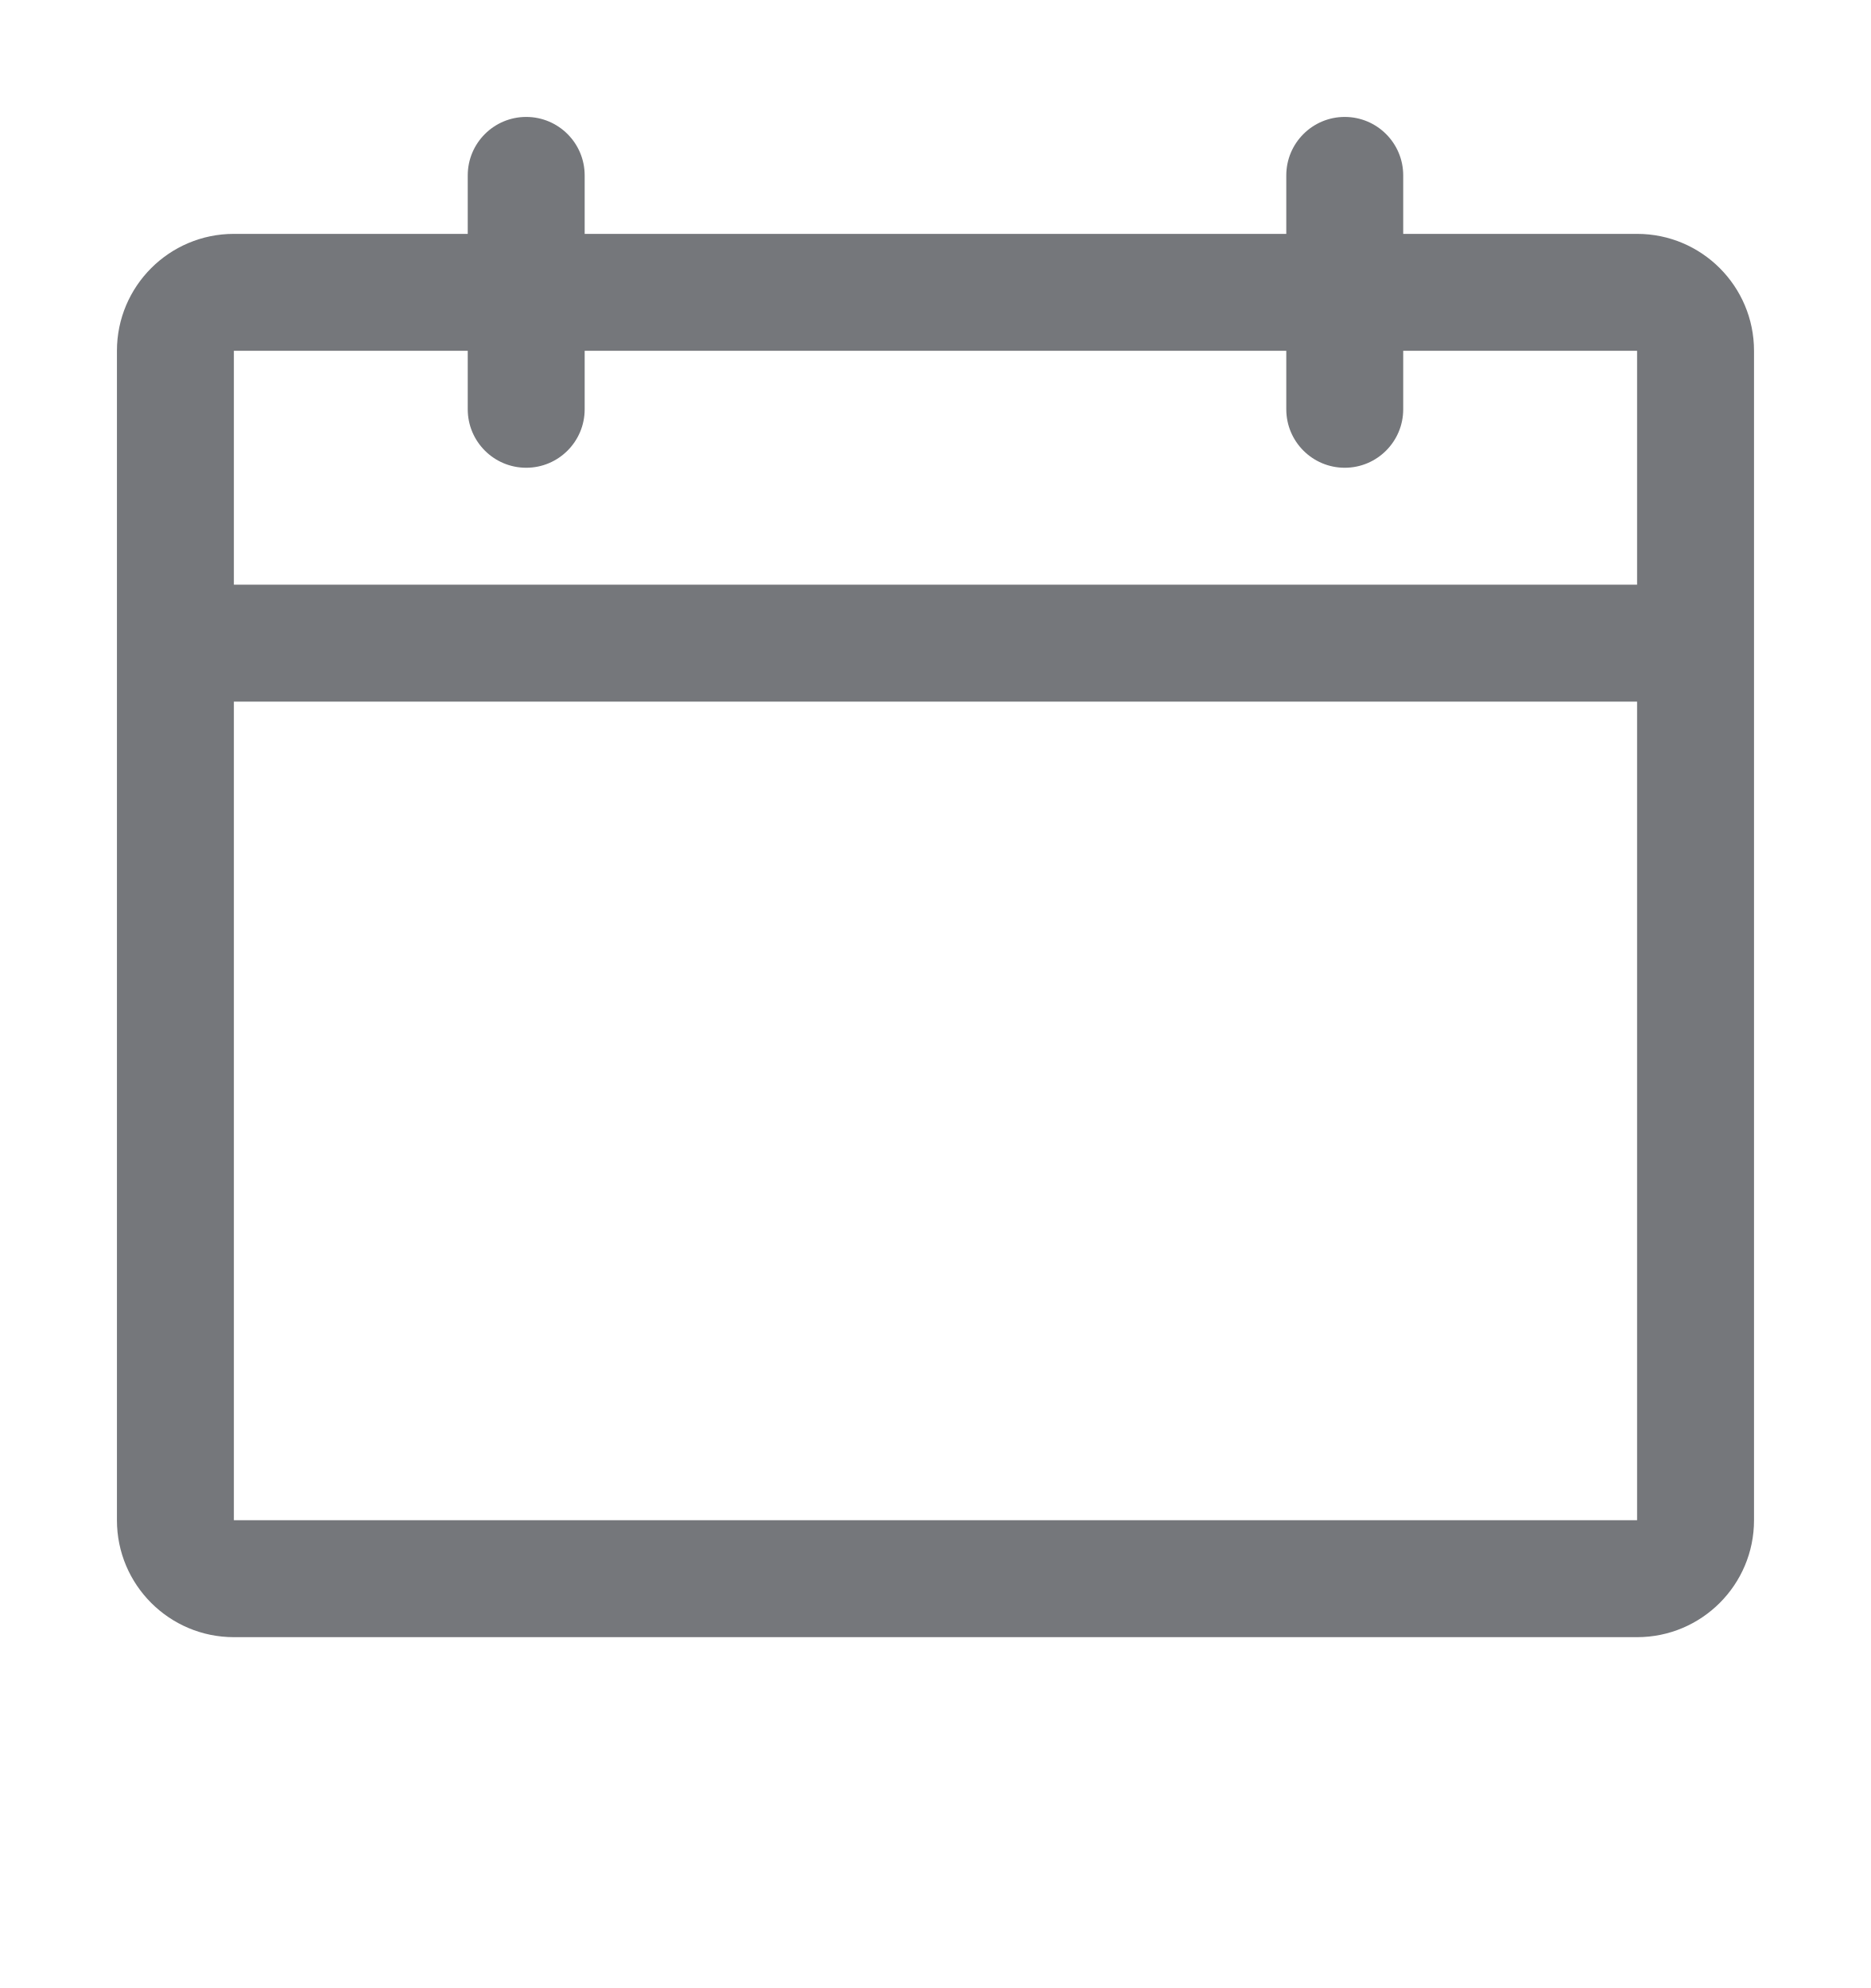
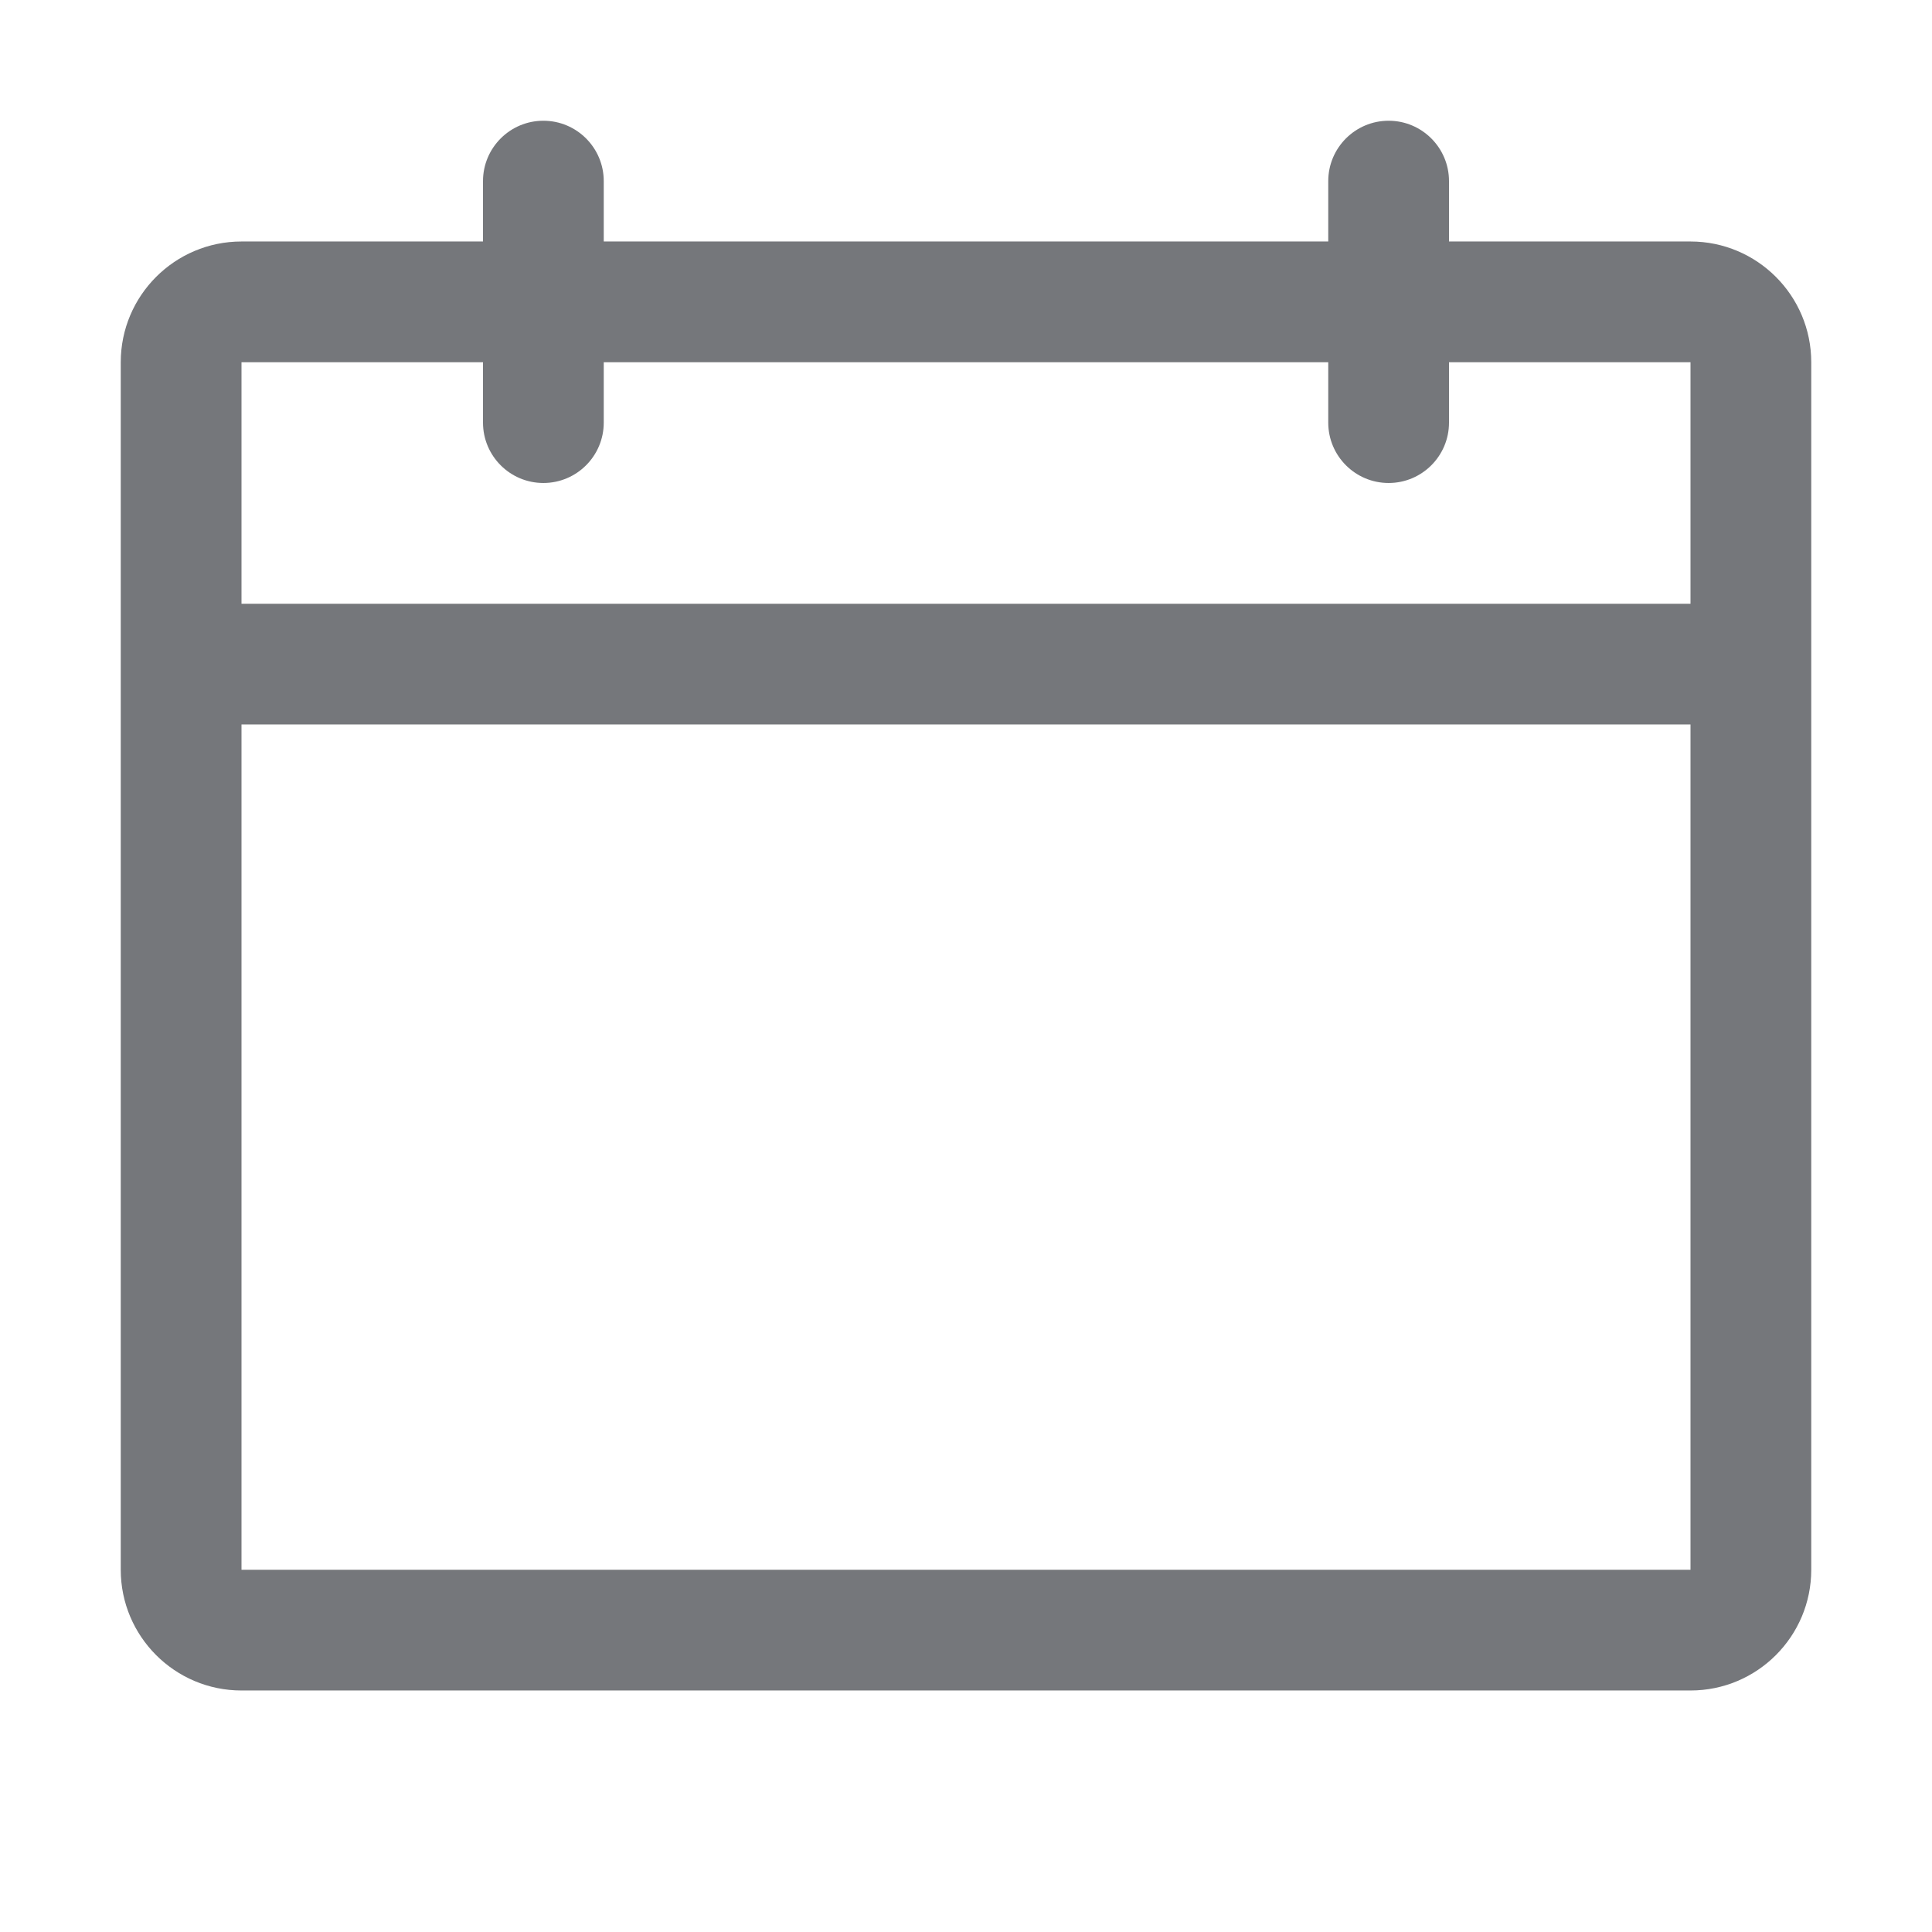
- <svg xmlns="http://www.w3.org/2000/svg" width="16px" height="17px" viewBox="0 0 16 17" version="1.1">
+ <svg xmlns="http://www.w3.org/2000/svg" width="16px" height="16px" viewBox="0 0 16 16" version="1.1">
  <g id="💎-Components" stroke="none" stroke-width="1" fill="none" fill-rule="evenodd">
    <g id="Icons/Grid" transform="translate(-1272, -841)">
      <g id="16dp" transform="translate(62, 729)">
        <g id="Black" transform="translate(954, 0)">
          <g id="Group-5836" transform="translate(40, 40)">
            <g id="Icons-/-16-/-ic_calendar_grey06" transform="translate(216, 72.08692)">
              <rect id="area" x="0" y="0" width="16" height="16" />
              <path d="M4.5,0.913 C4.776,0.913 5,1.137 5,1.413 L5,1.913 L11,1.913 L11,1.413 C11,1.137 11.224,0.913 11.5,0.913 C11.776,0.913 12,1.137 12,1.413 L12,1.913 L14,1.913 C14.552,1.913 15,2.361 15,2.913 L15,12.913 C15,13.465 14.552,13.913 14,13.913 L2,13.913 C1.448,13.913 1,13.465 1,12.913 L1,2.913 C1,2.361 1.448,1.913 2,1.913 L4,1.913 L4,1.413 C4,1.137 4.224,0.913 4.5,0.913 Z M11,3.413 C11,3.689 11.224,3.913 11.5,3.913 C11.776,3.913 12,3.689 12,3.413 L12,2.913 L14,2.913 L14,4.913 L2,4.913 L2,2.913 L4,2.913 L4,3.413 C4,3.689 4.224,3.913 4.5,3.913 C4.776,3.913 5,3.689 5,3.413 L5,2.913 L11,2.913 L11,3.413 Z M14,12.913 L14,5.913 L2,5.913 L2,12.913 L14,12.913 Z" id="Union" fill="#75777B" />
            </g>
          </g>
        </g>
      </g>
    </g>
  </g>
</svg>
